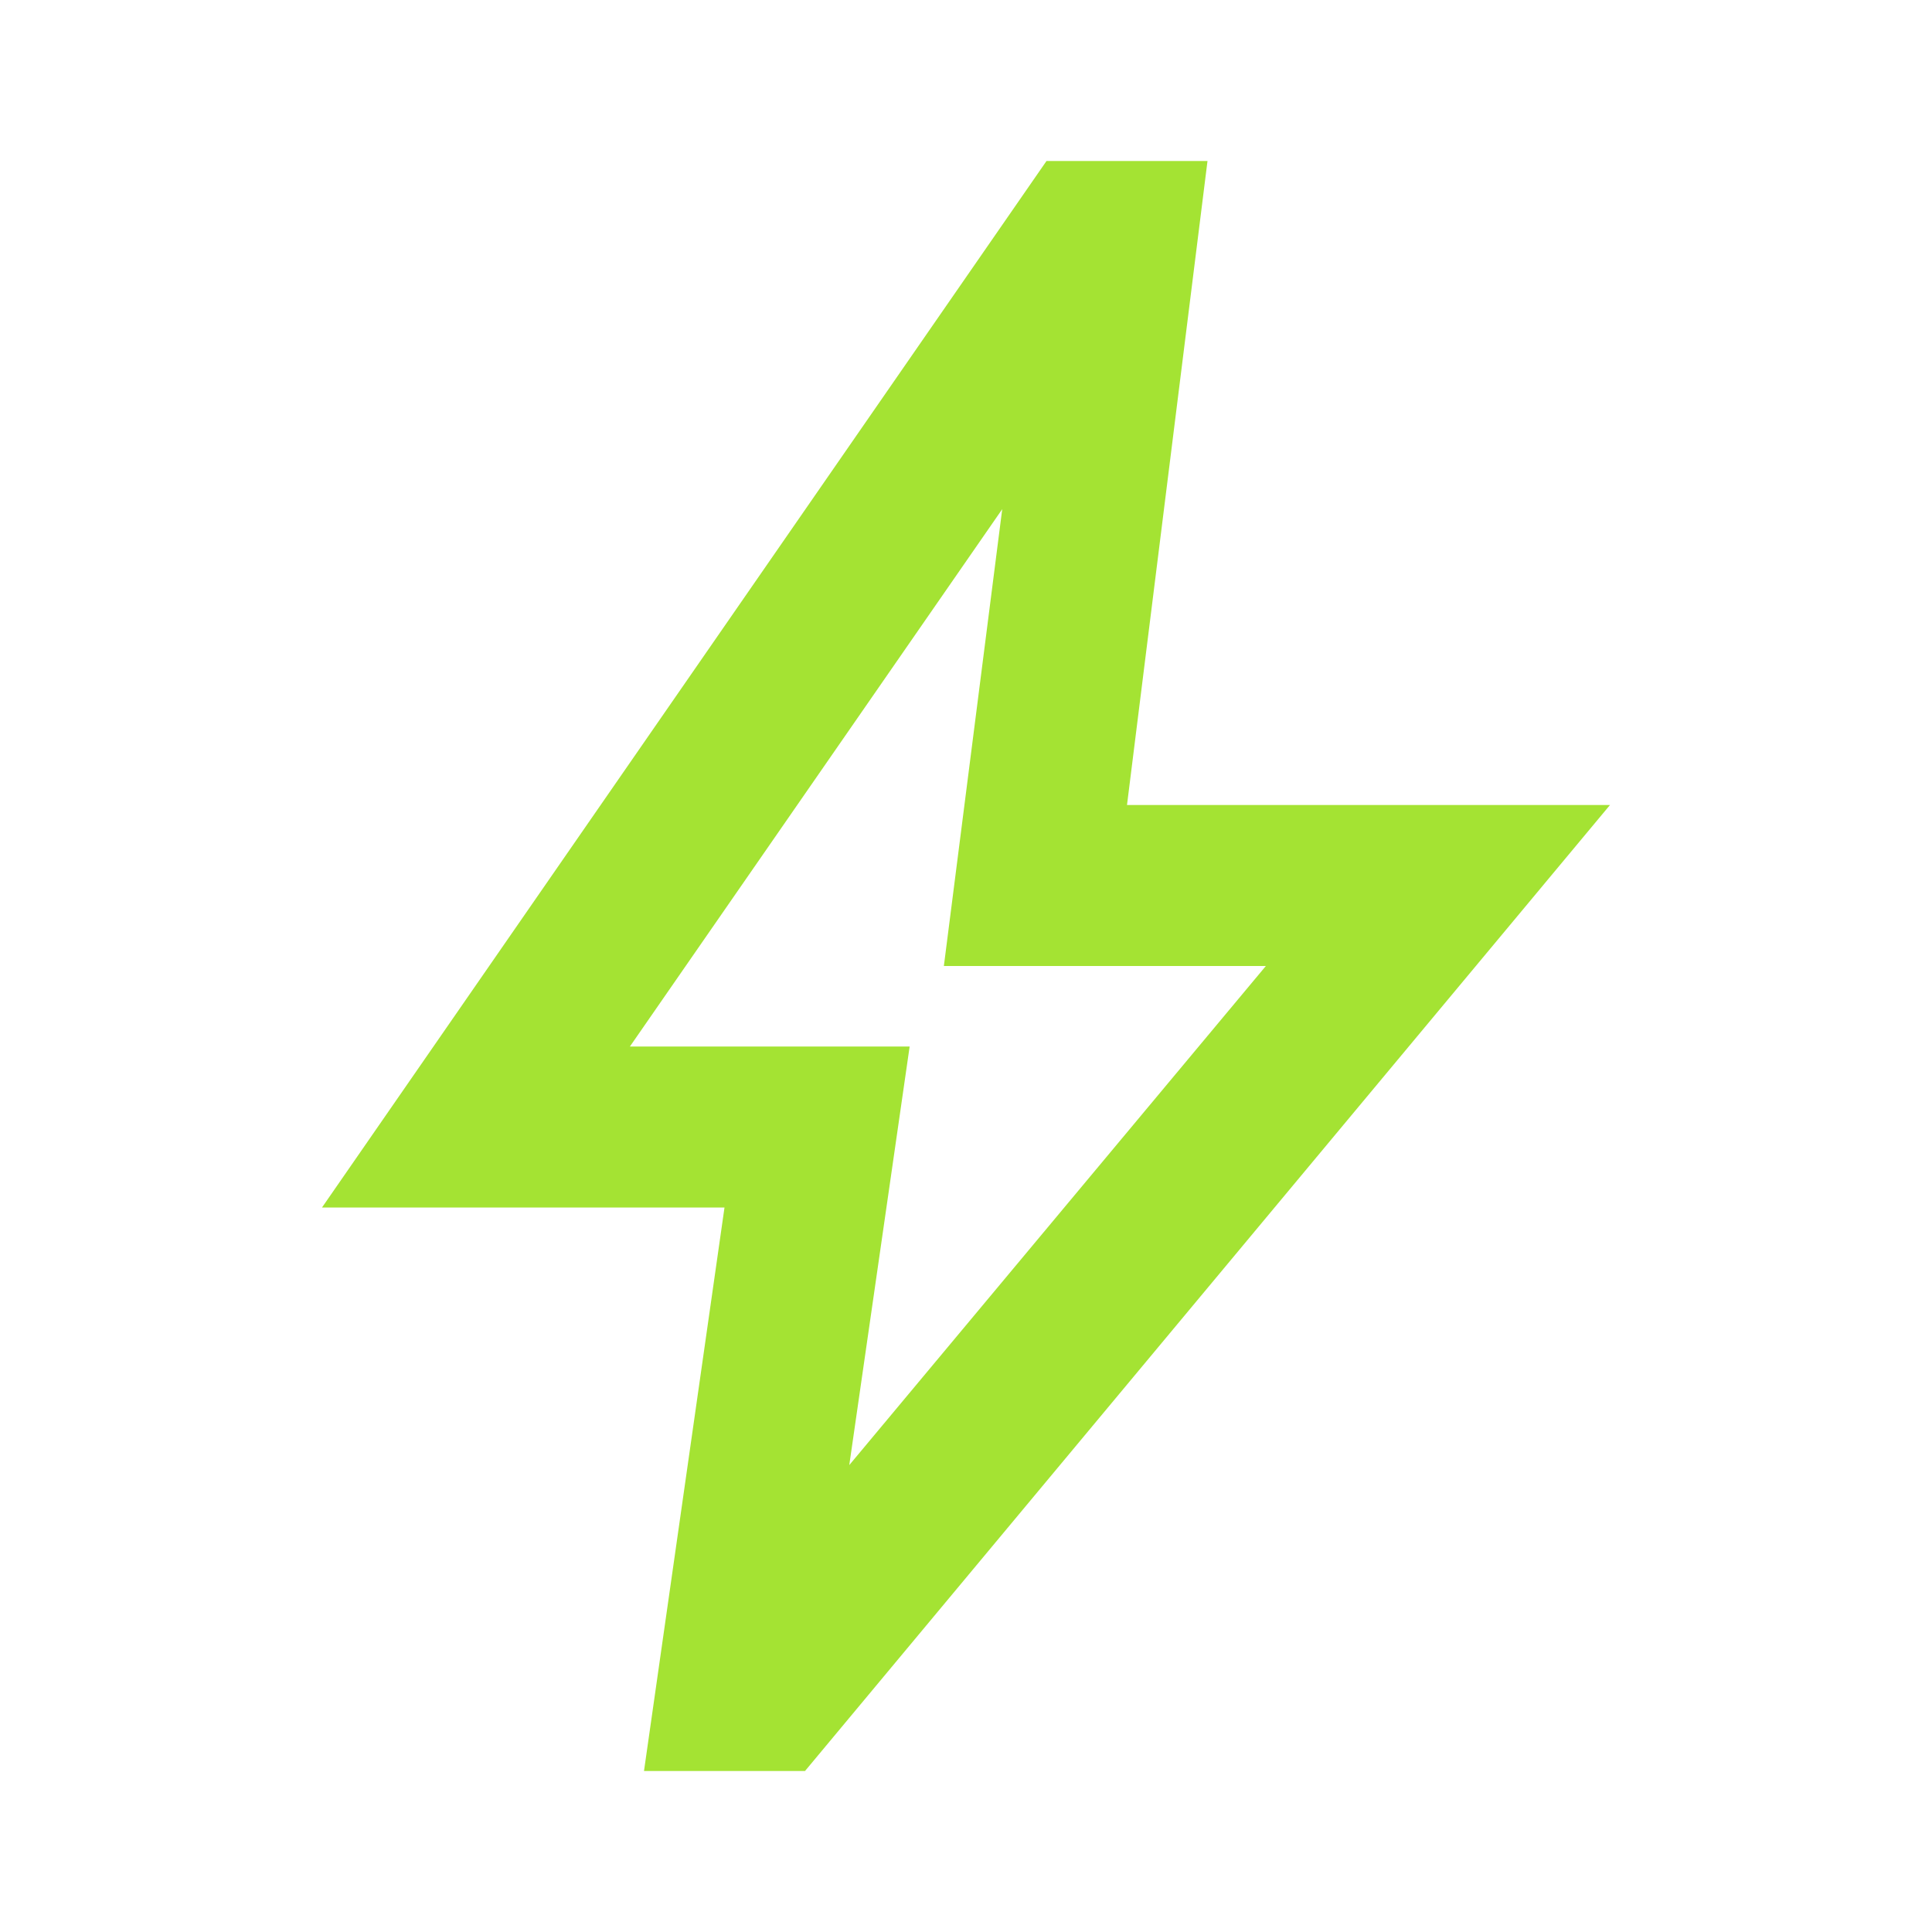
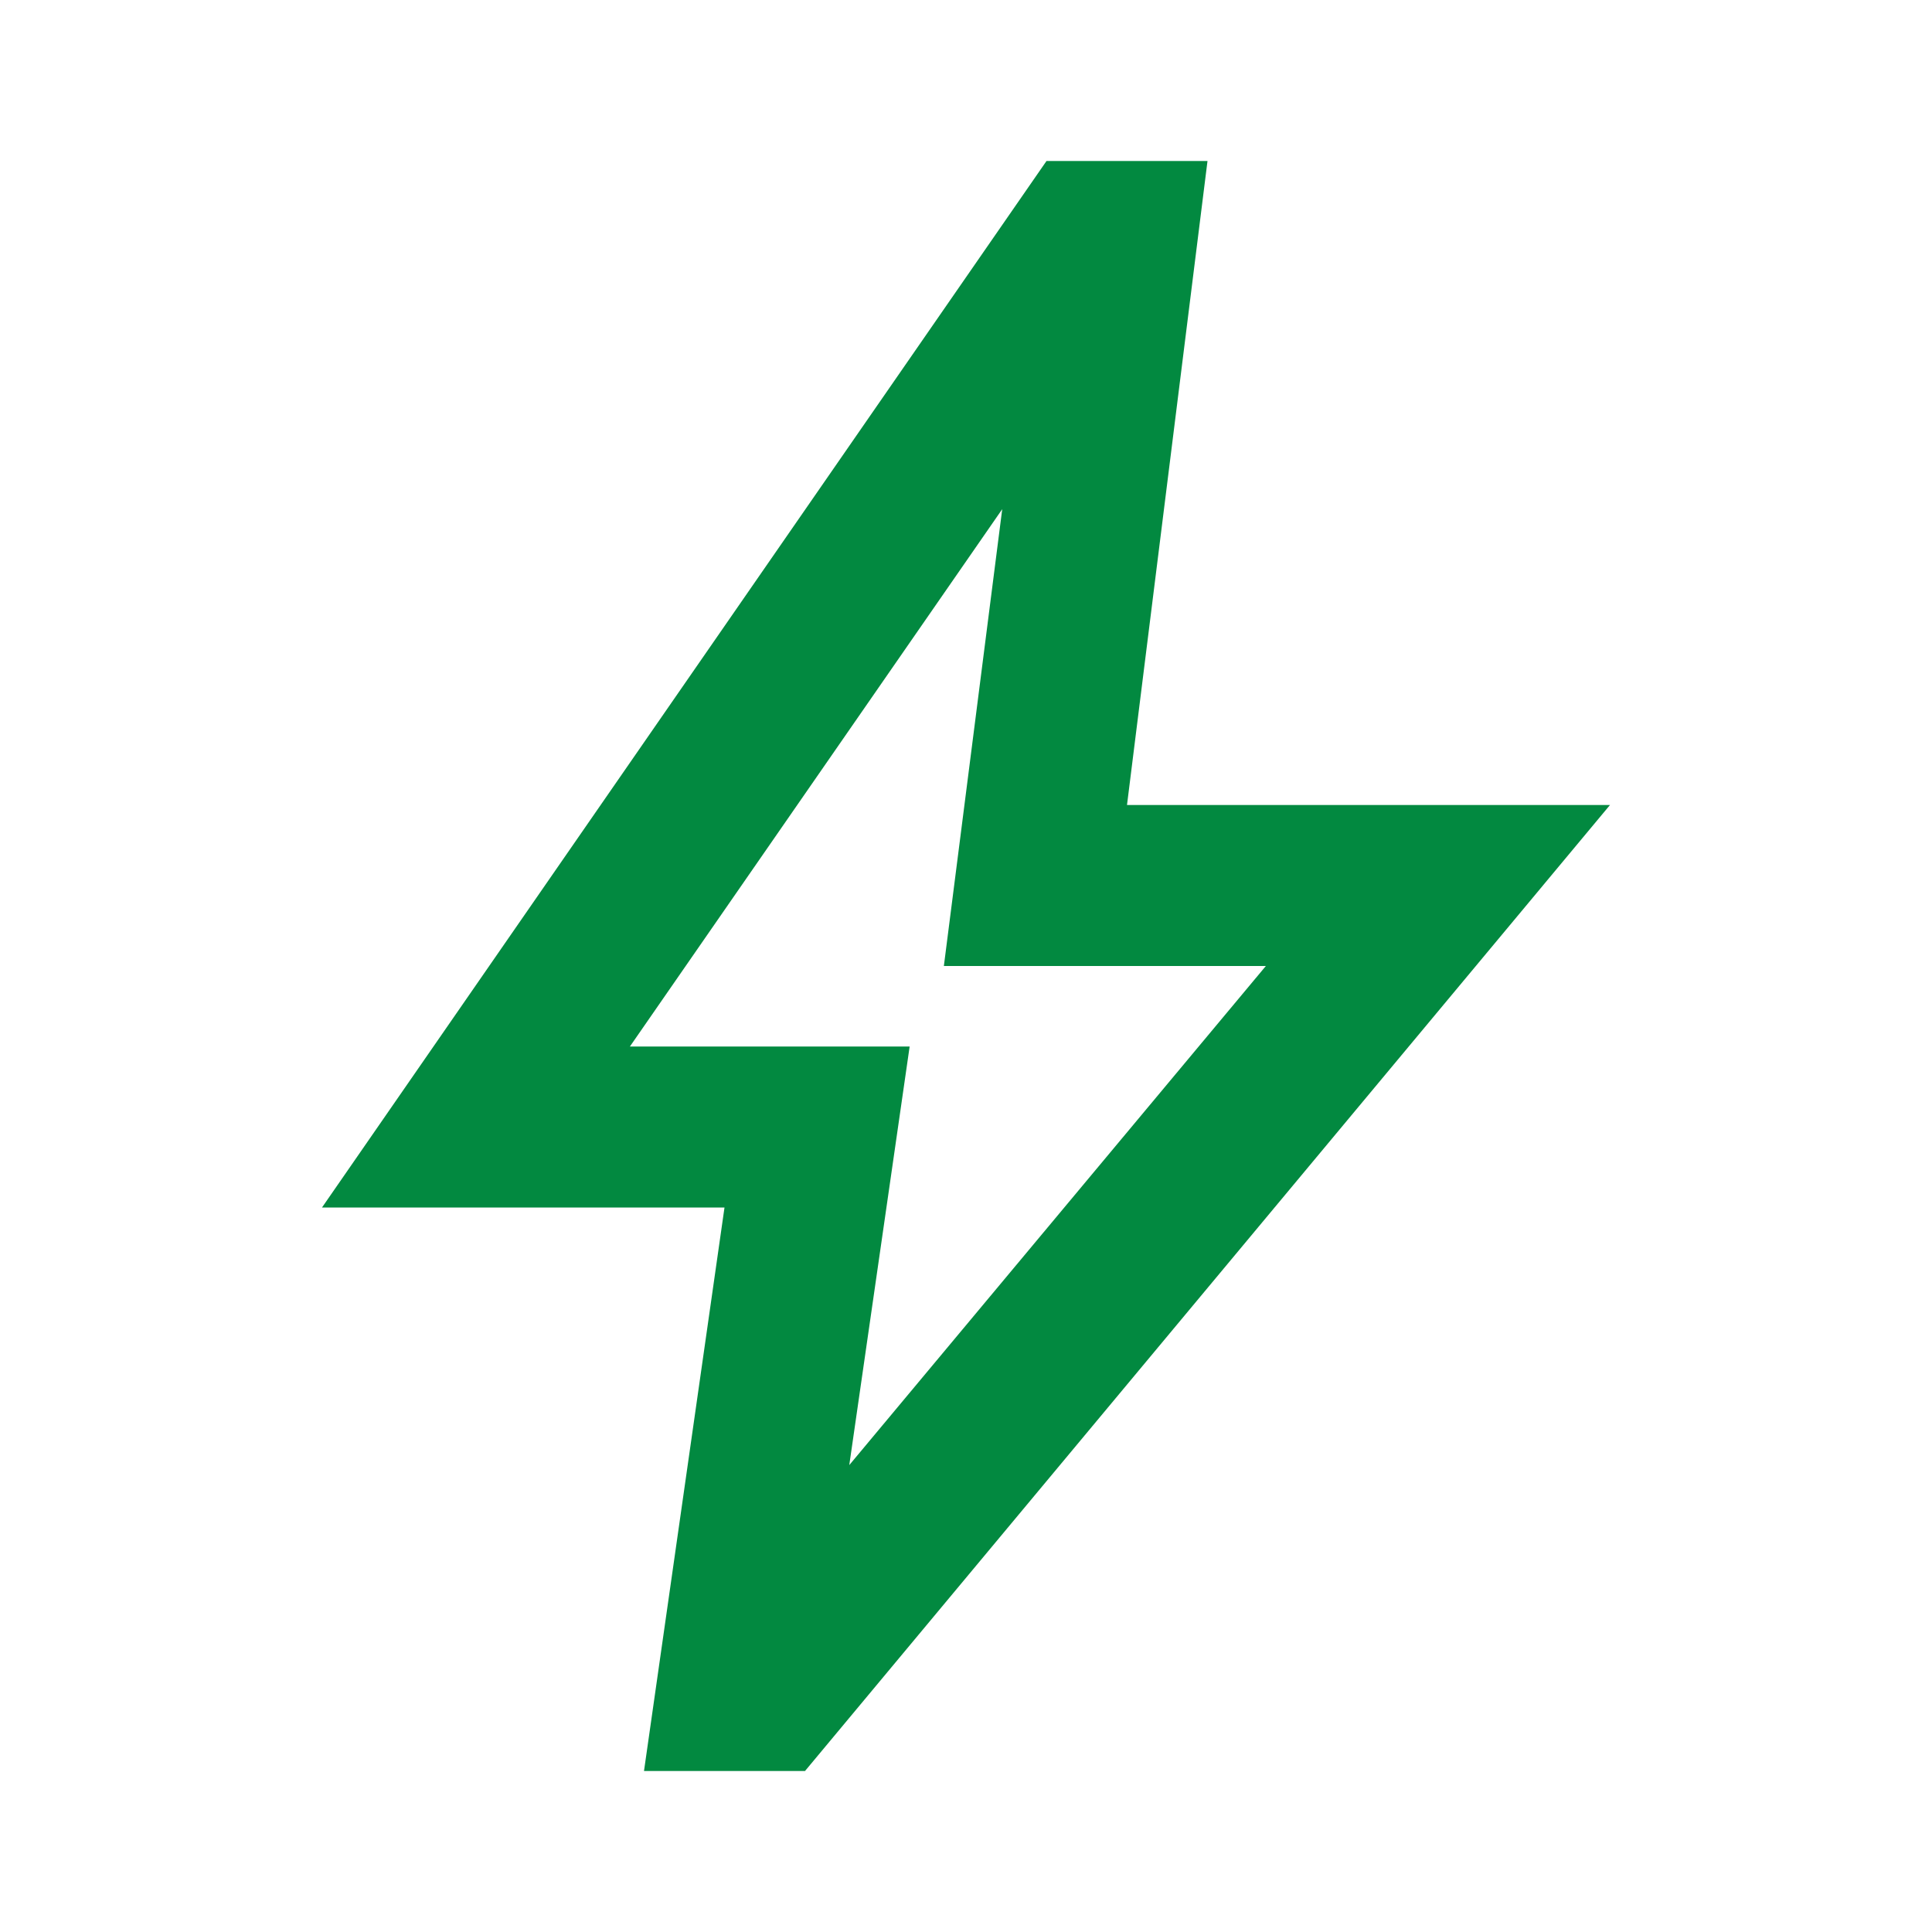
- <svg xmlns="http://www.w3.org/2000/svg" height="24px" viewBox="0 -960 960 960" width="24px" fill="#a4e333">
+ <svg xmlns="http://www.w3.org/2000/svg" height="24px" viewBox="0 -960 960 960" width="24px" fill="#028940">
  <path d="m422-232 207-248H469l29-227-185 267h139l-30 208ZM320-80l40-280H160l360-520h80l-40 320h240L400-80h-80Zm151-390Z" />
</svg>
